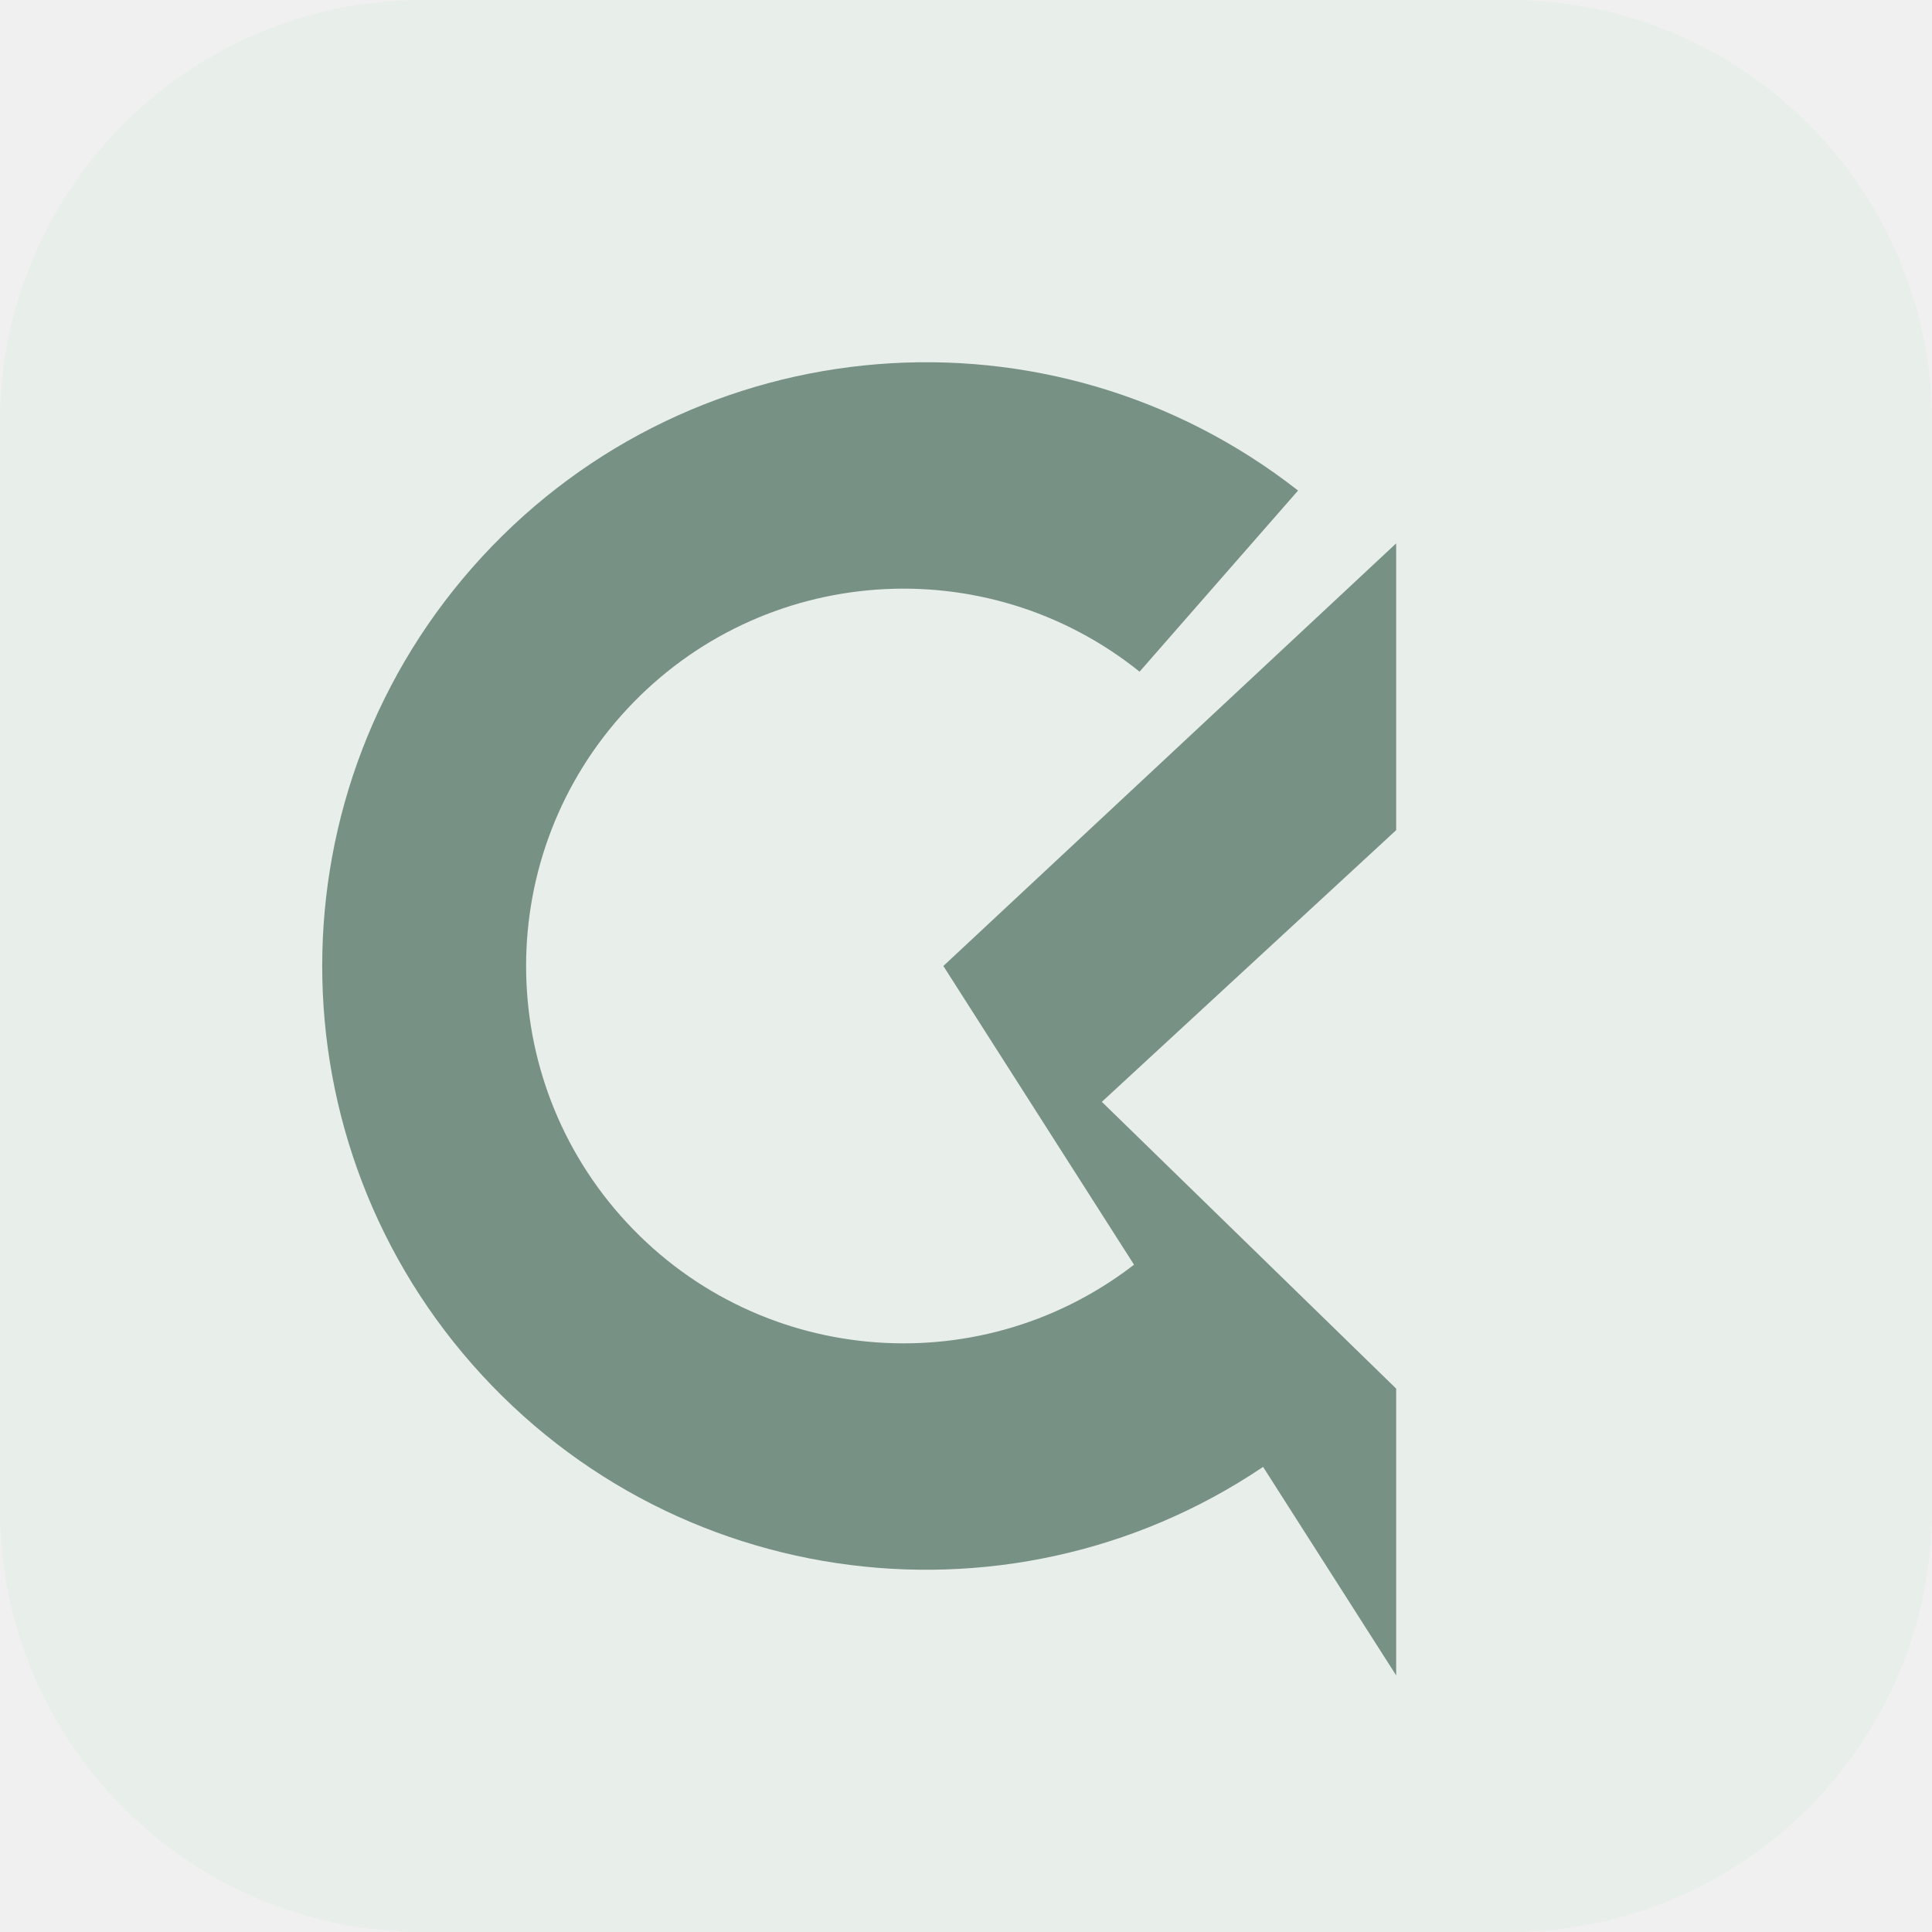
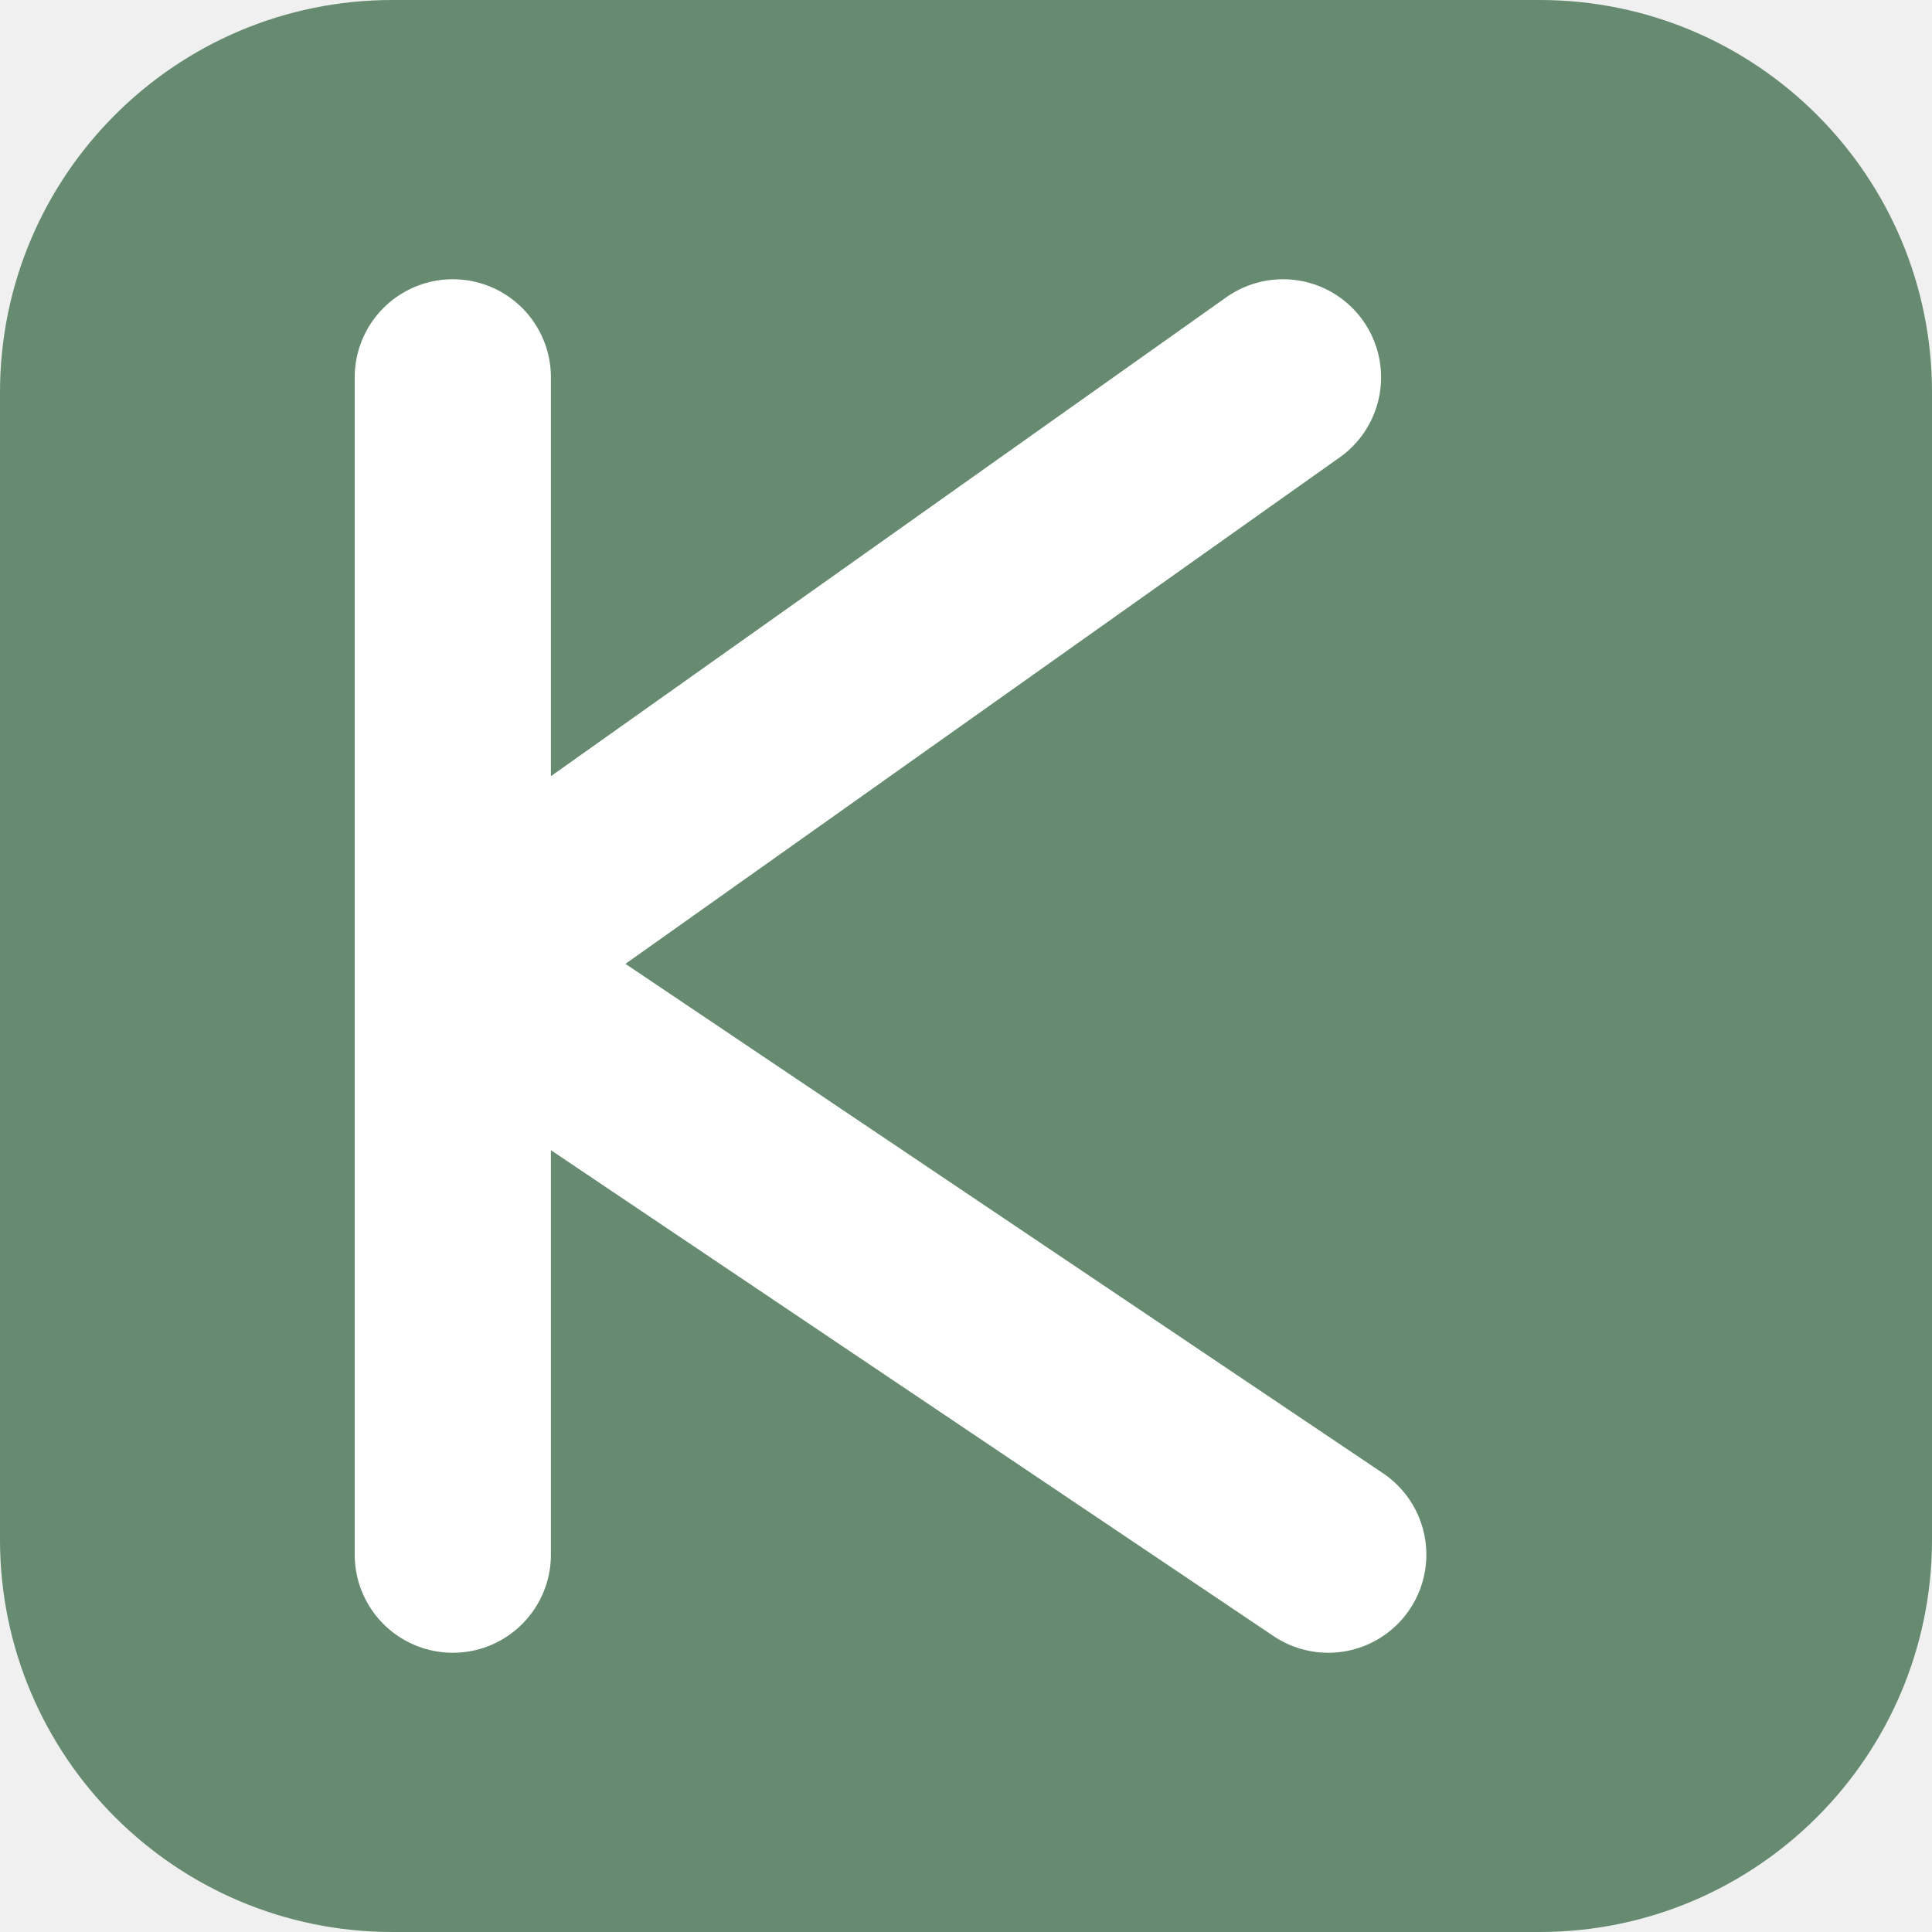
- <svg xmlns="http://www.w3.org/2000/svg" viewBox="0 0 512 512">
-   <rect width="512" height="512" rx="112" fill="#e8eee9" />
-   <path d="M344 130a160 160 0 1 0 0 252l-42-48a100 100 0 1 1 0-156z" fill="#789185" />
-   <path d="M250 256l120-112v76l-78 72 78 76v76z" fill="#789185" />
+ <svg xmlns="http://www.w3.org/2000/svg" viewBox="0 0 128 128">
+   <rect width="128" height="128" rx="26" fill="#668b70" />
+   <path d="M30 25v78M30 64l55-39M30 64l58 39" fill="none" stroke="#fff" stroke-width="13" stroke-linecap="round" stroke-linejoin="round" />
</svg>
